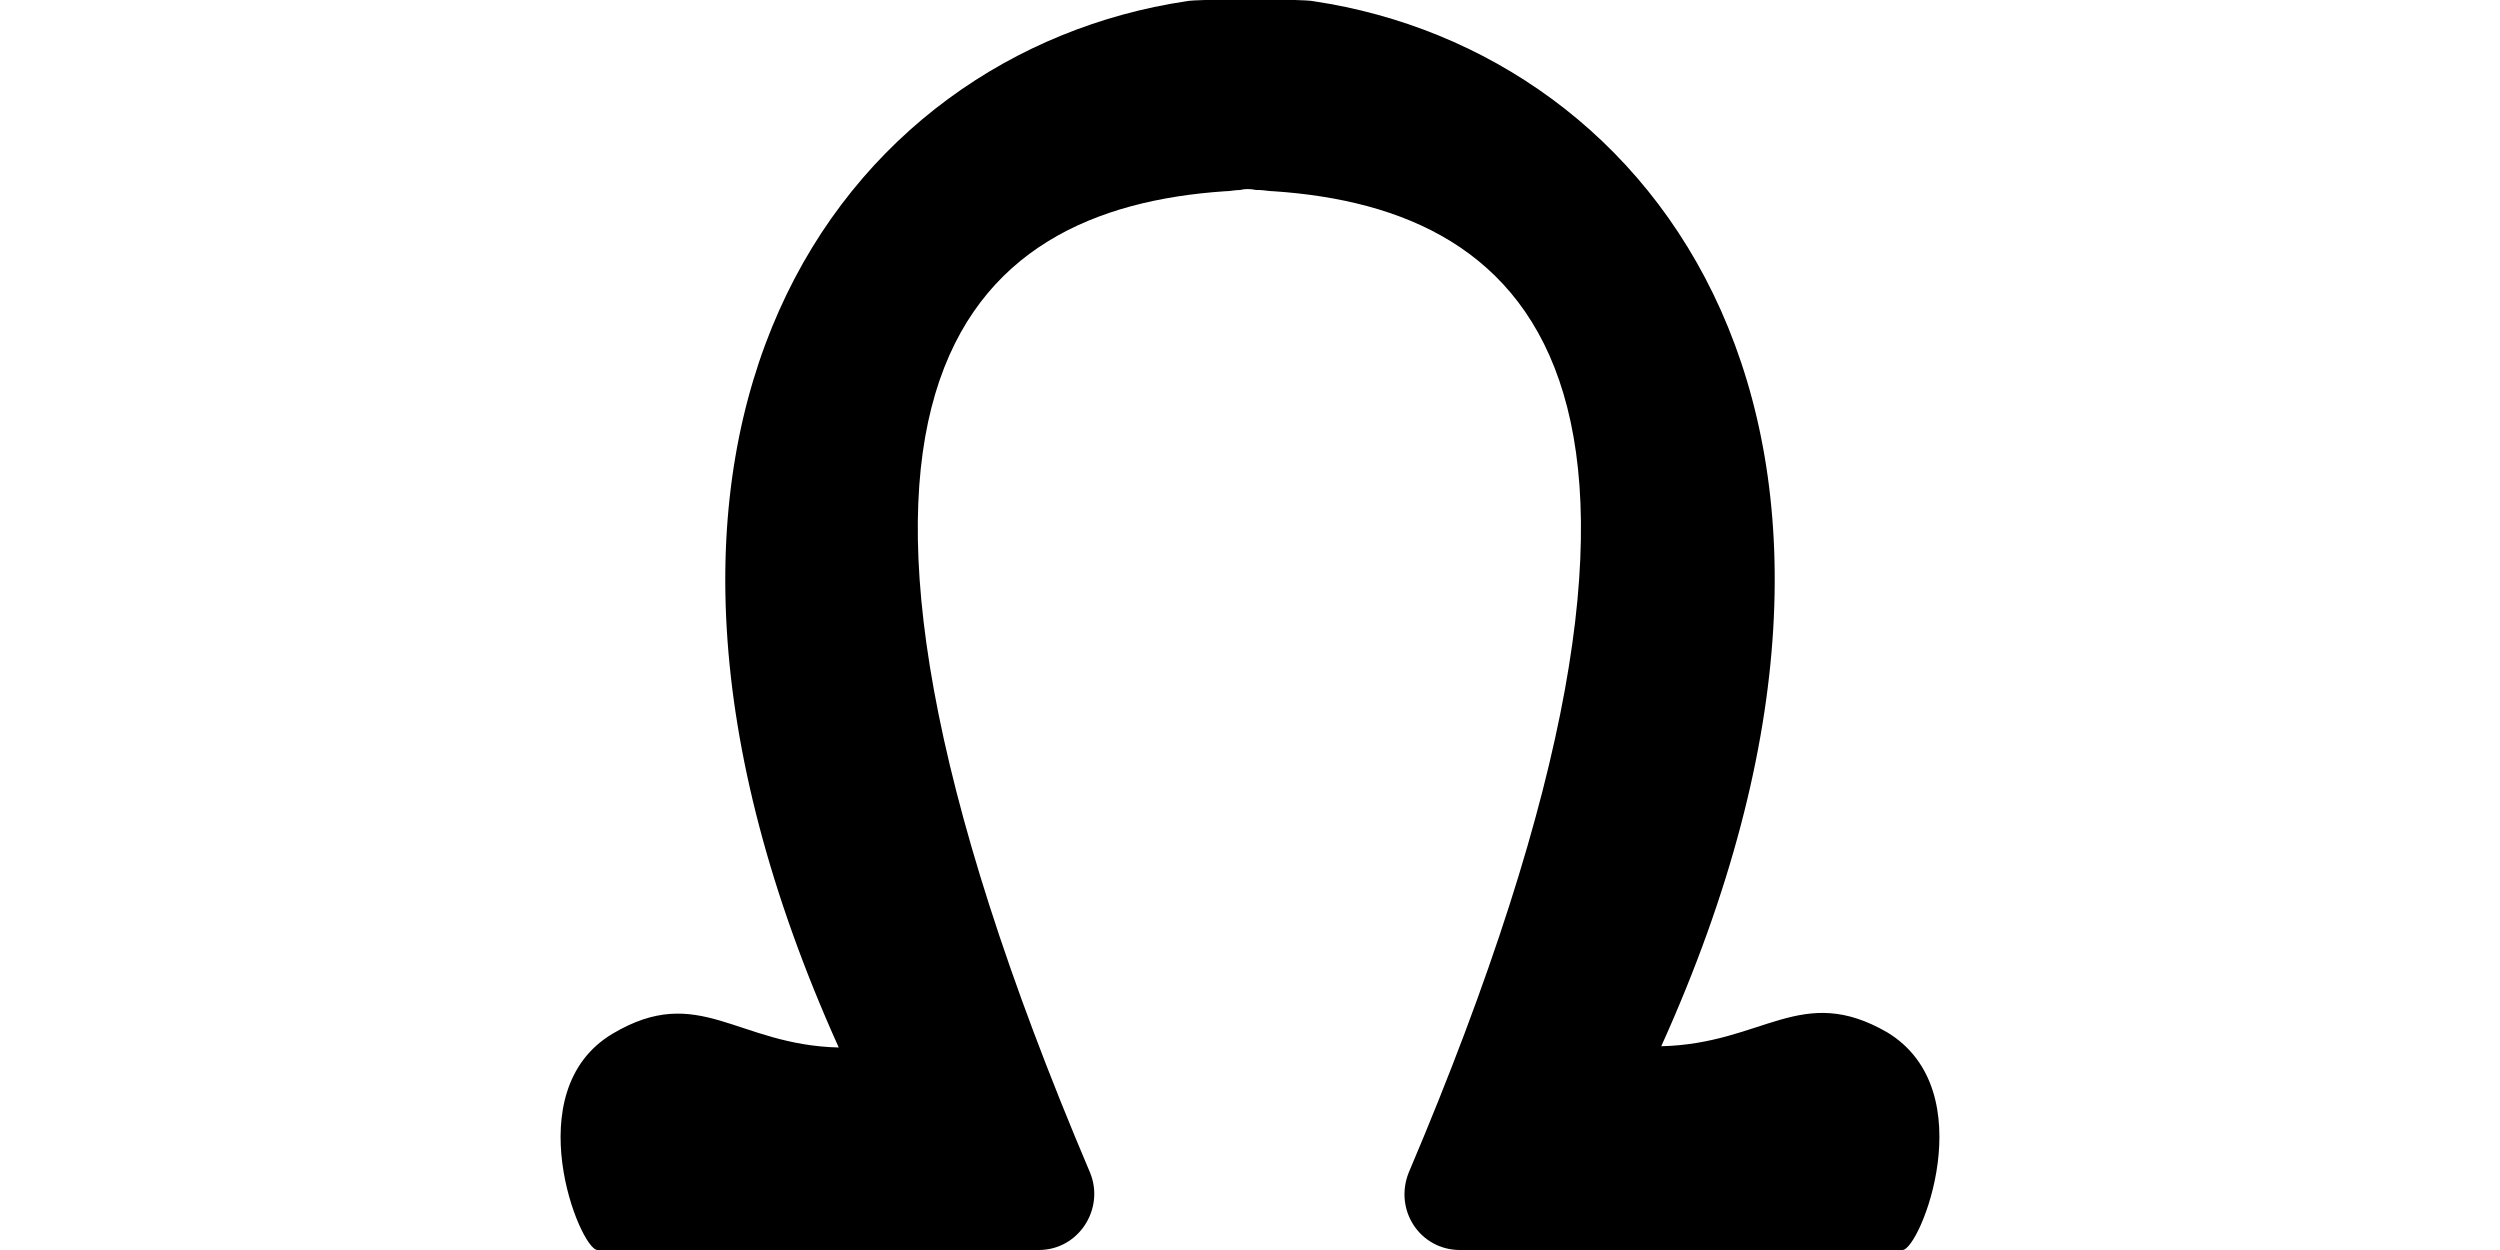
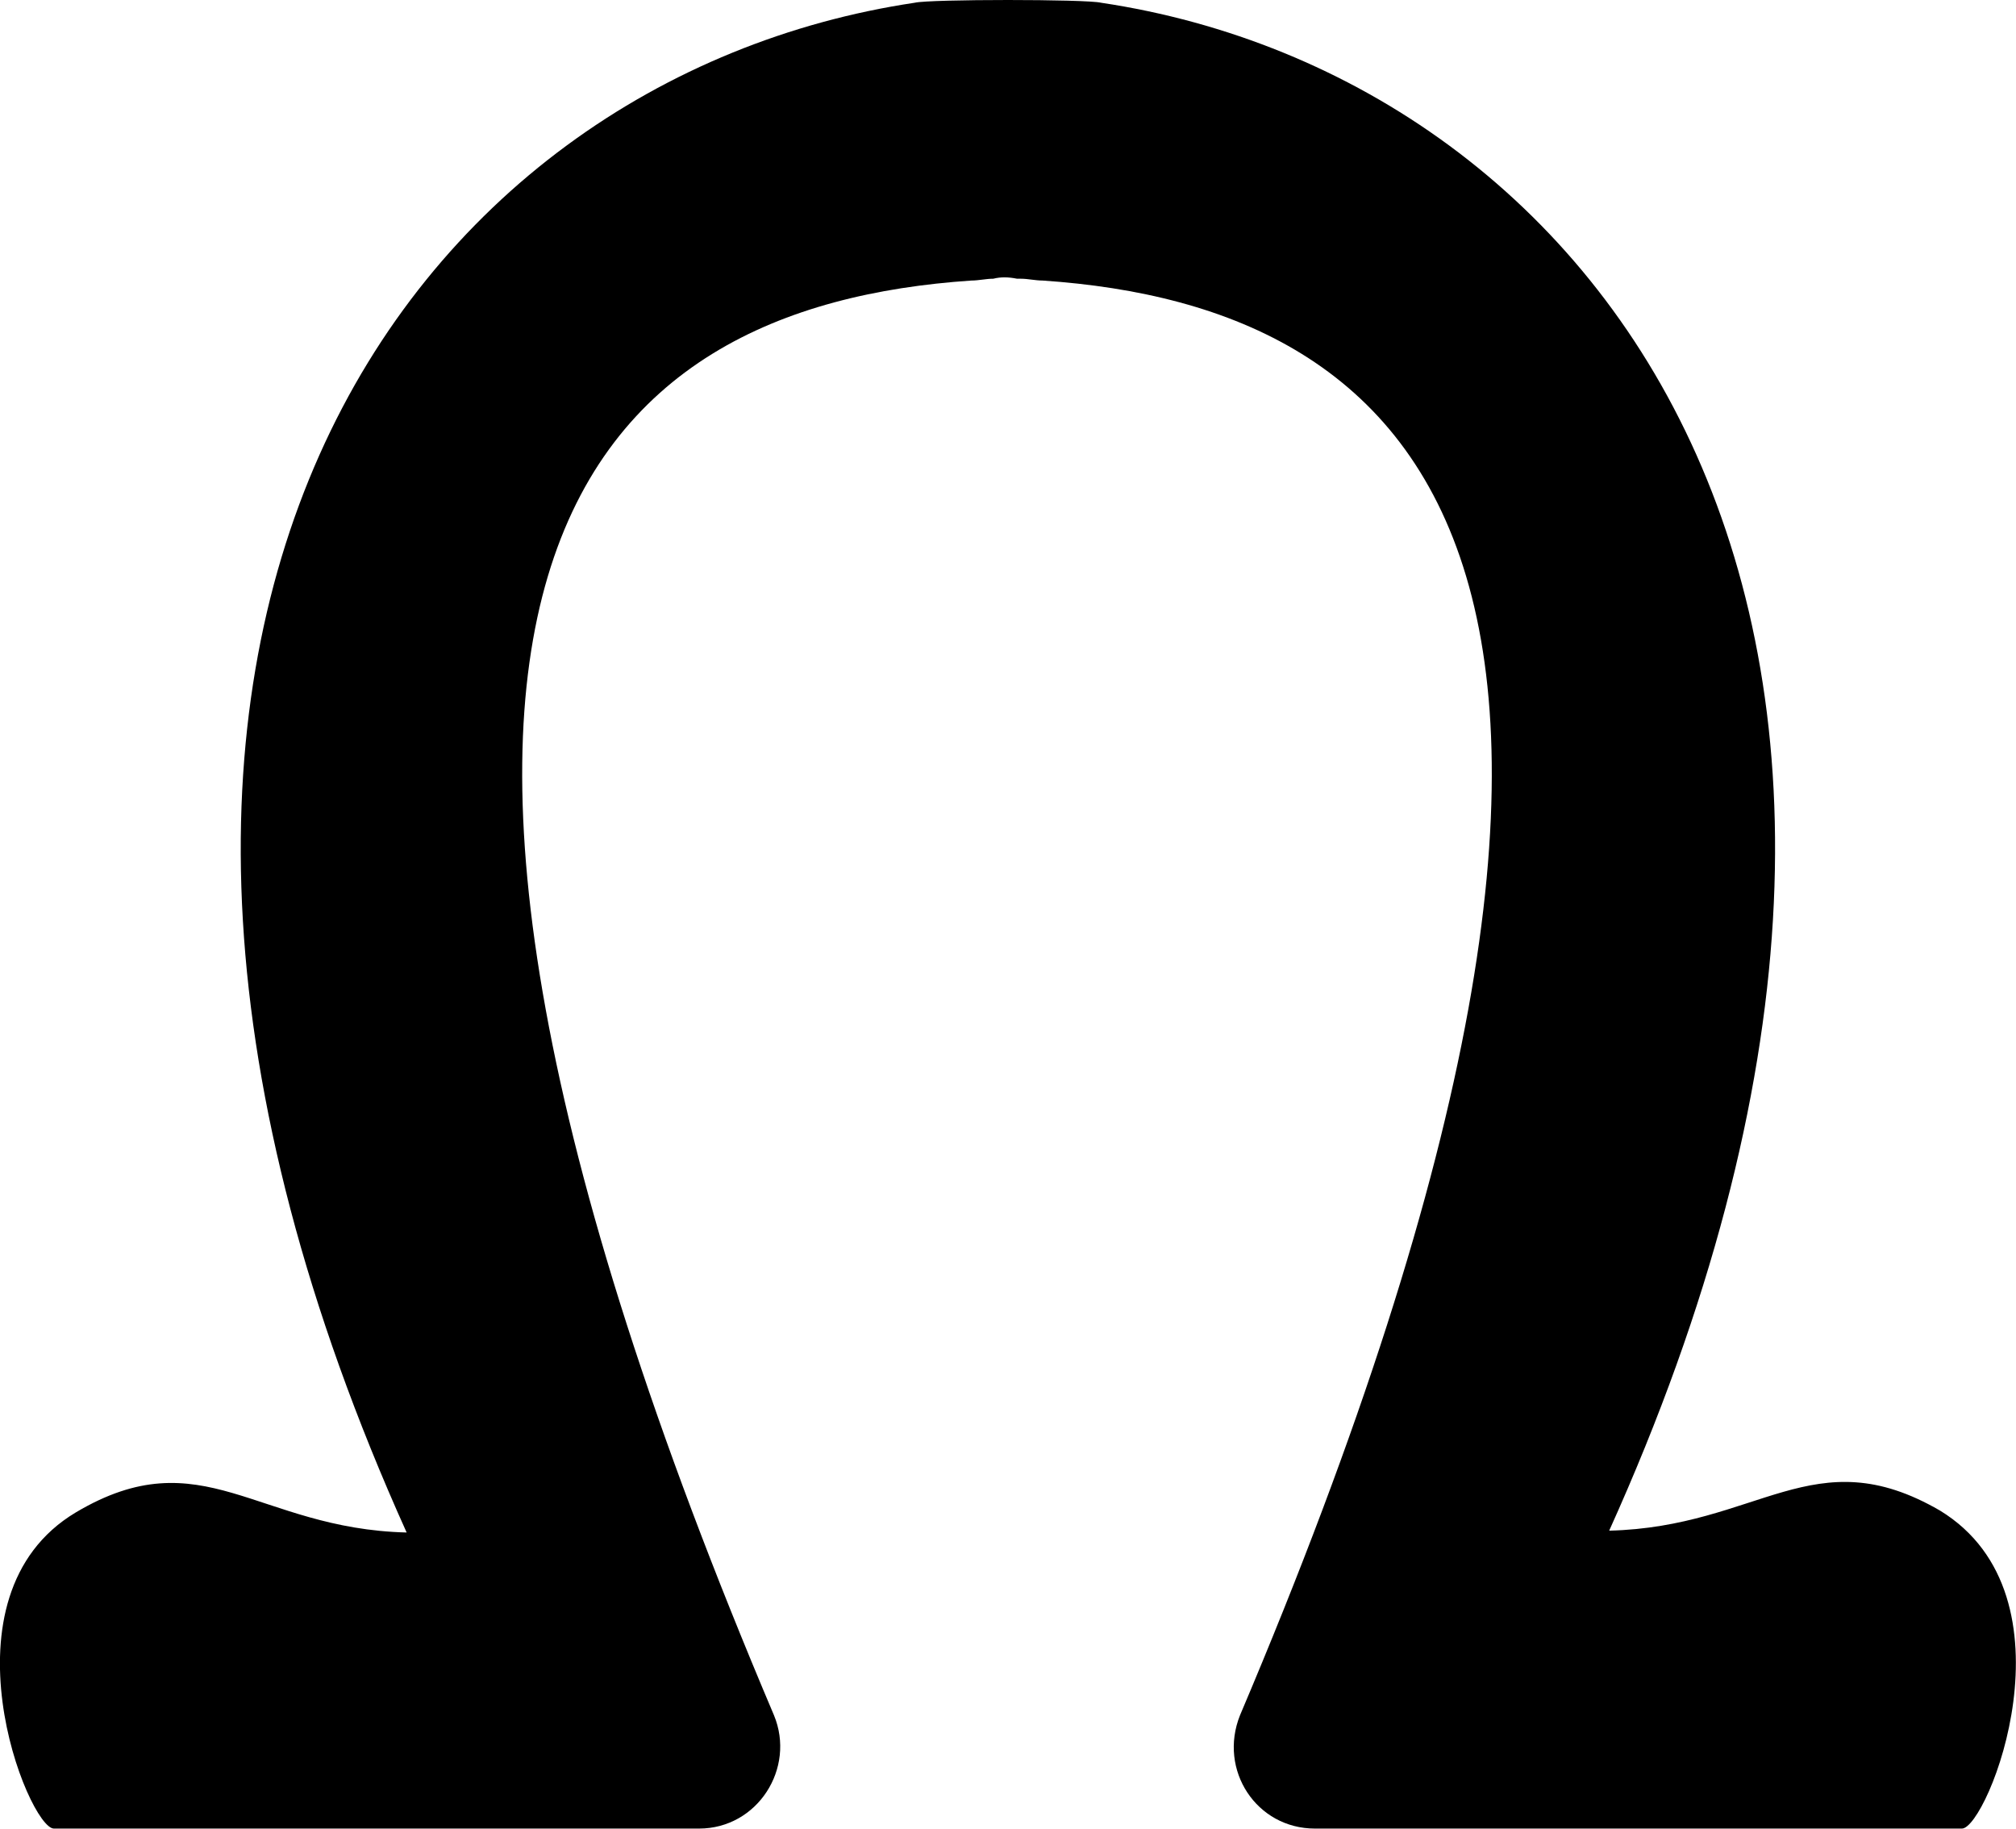
- <svg xmlns="http://www.w3.org/2000/svg" version="1.1" id="Layer_2_00000026121758288524033300000004366956620144475779_" viewBox="-40.0 0.0 200.0 100.0" style="style=&quot;enable-background:new 0 0 200.0 100.0&quot;" width="200.0" height="100.0">
+ <svg xmlns="http://www.w3.org/2000/svg" version="1.1" id="Layer_2_00000026121758288524033300000004366956620144475779_" style="style=&quot;enable-background:new 0 0 200.0 100.0&quot;" viewBox="4.85 -0.05 110.31 100.05">
  <g id="Layer_1-2">
    <path fill="#00000" d="M112.2,100H76.8c-3.2,0-5.3-3.2-4.1-6.2c26.7-62.9,9.9-77.1-10.8-78.5c-0.4,0-0.8-0.1-1.2-0.1h-0.2   c-0.5-0.1-0.9-0.1-1.3,0c-0.4,0-0.8,0.1-1.2,0.1c-20.7,1.4-37.5,15.6-10.8,78.5c1.2,2.9-0.9,6.2-4.1,6.2H7.8   C6.4,100,1.3,87.3,9,82.7c6.9-4.1,9.9,0.9,18.1,1.1C4.7,34.1,27.5,4.2,54.9,0.1c0.8-0.2,9.4-0.2,10.2,0c27.4,4.1,50.2,34,27.8,83.6   c8.2-0.2,11.2-5.1,18.1-1.1C118.7,87.3,113.6,100,112.2,100L112.2,100z" />
  </g>
</svg>
